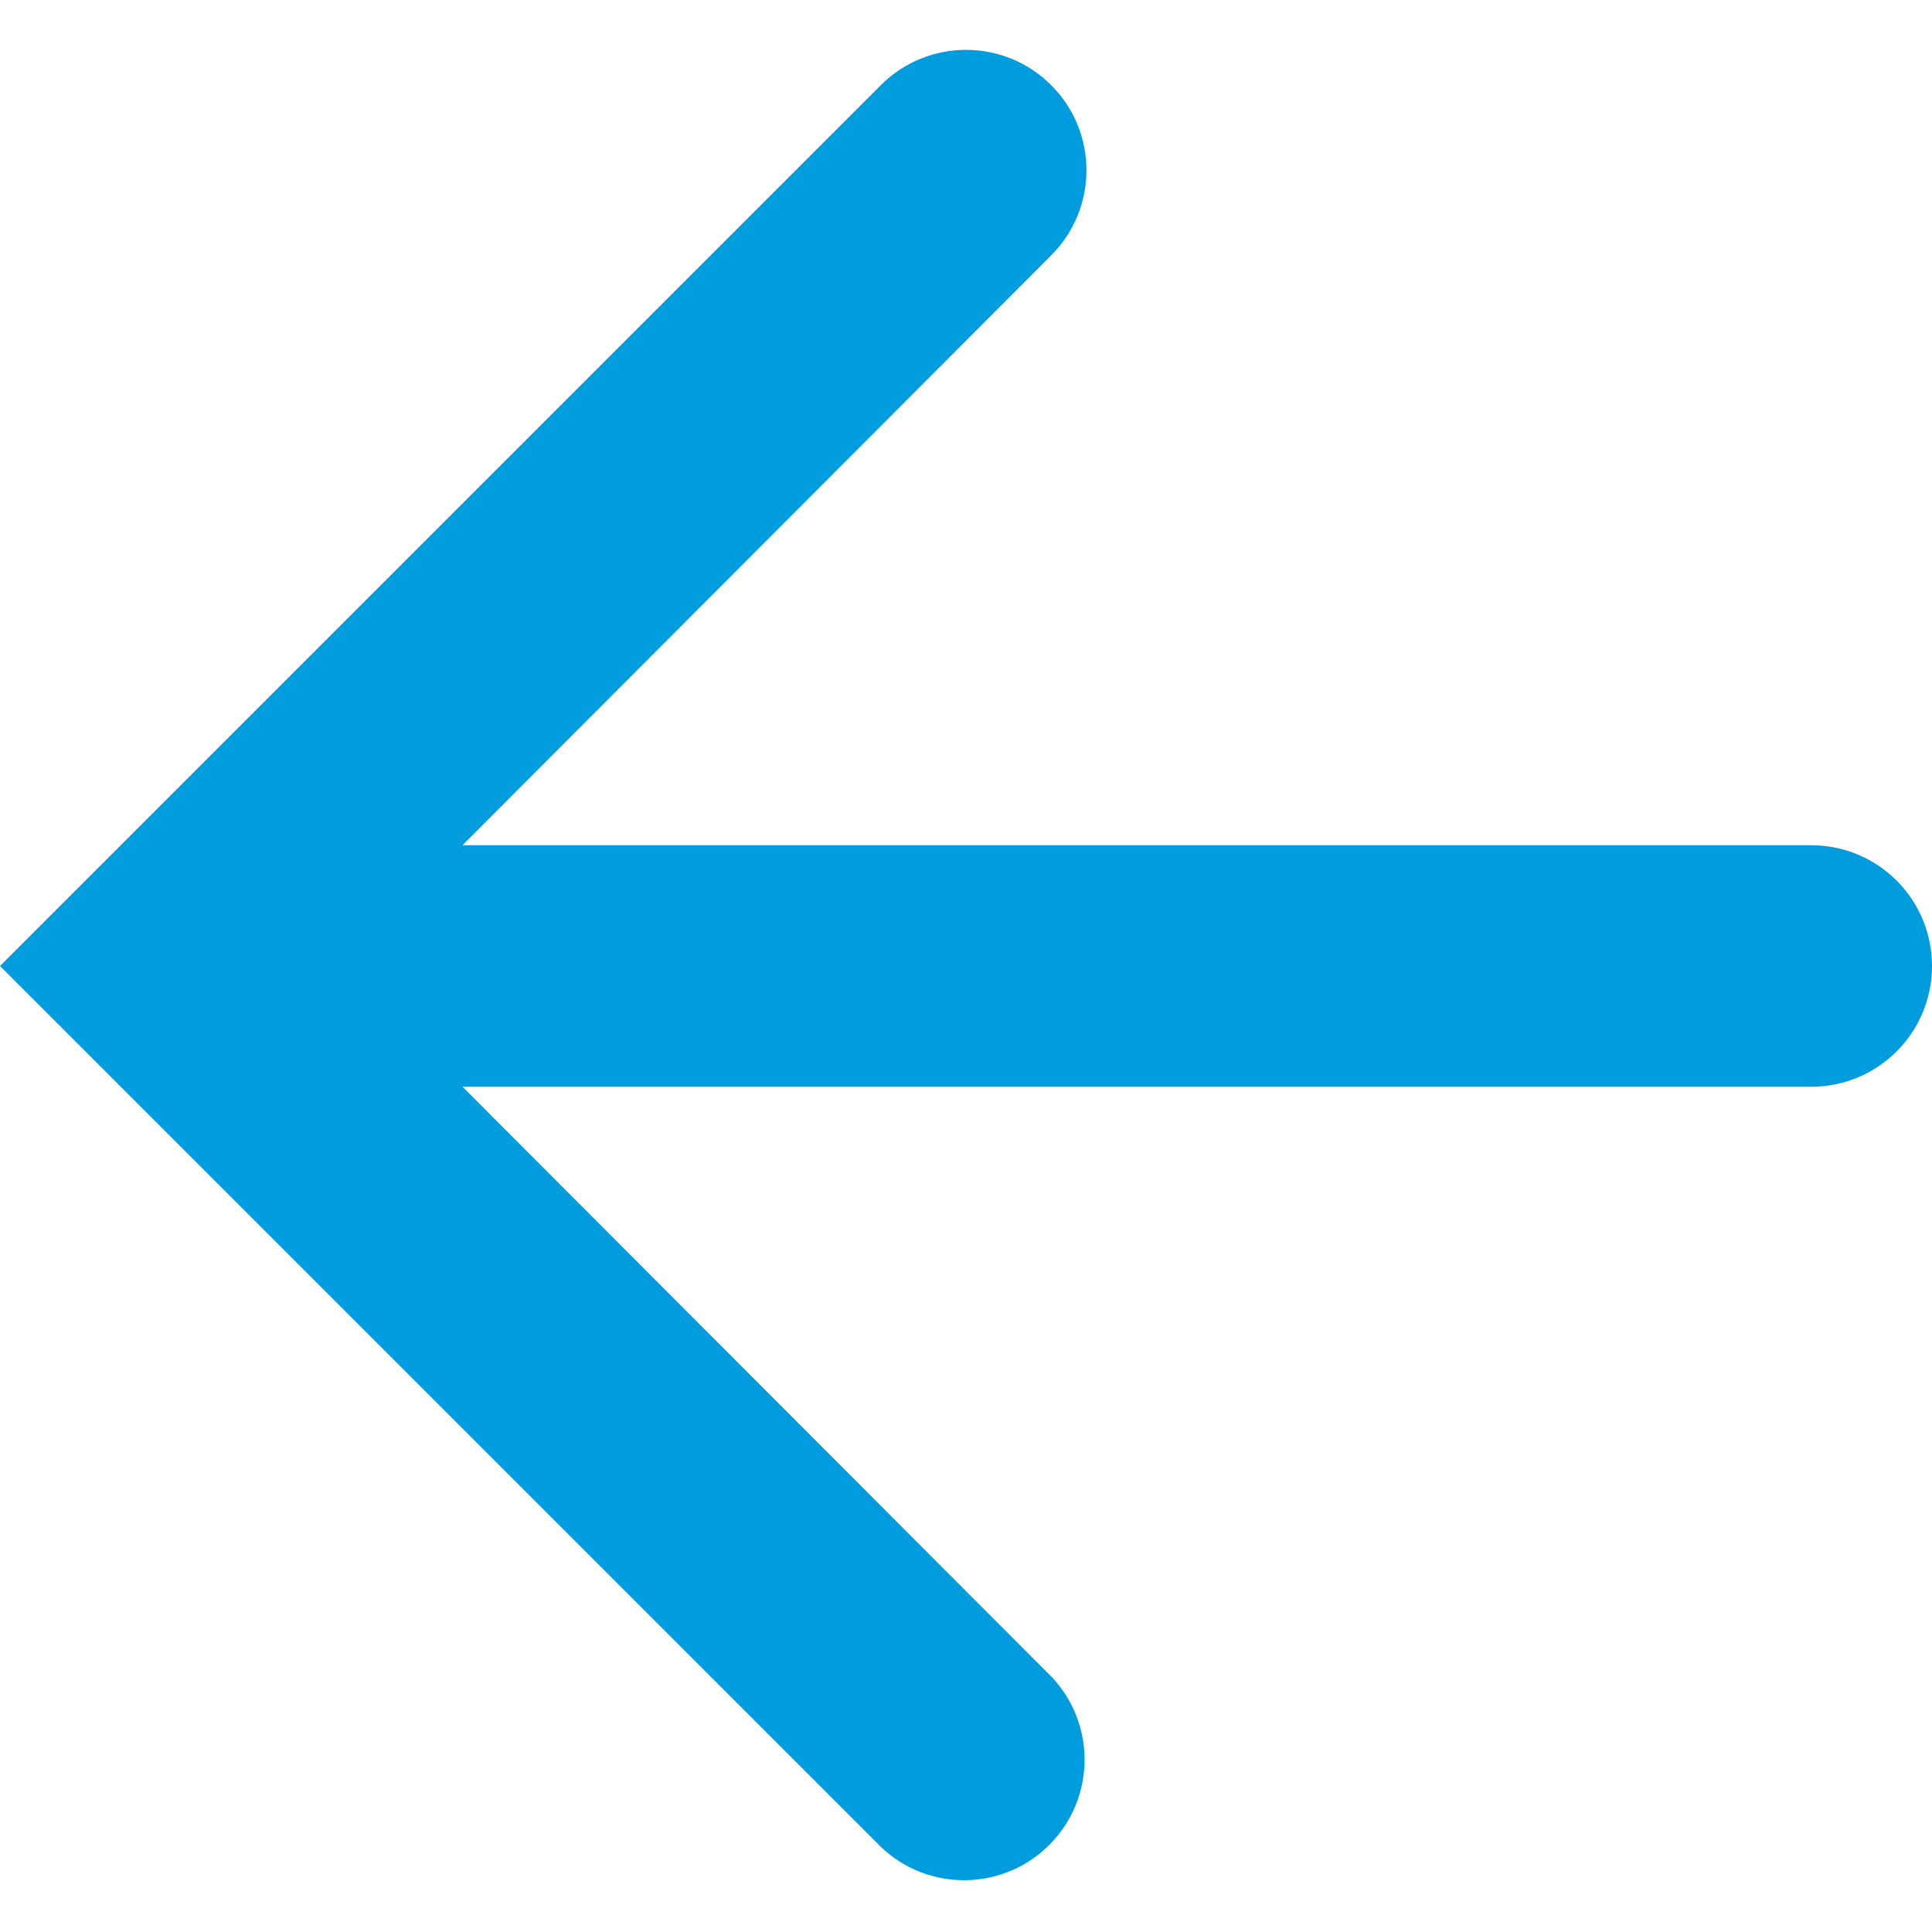
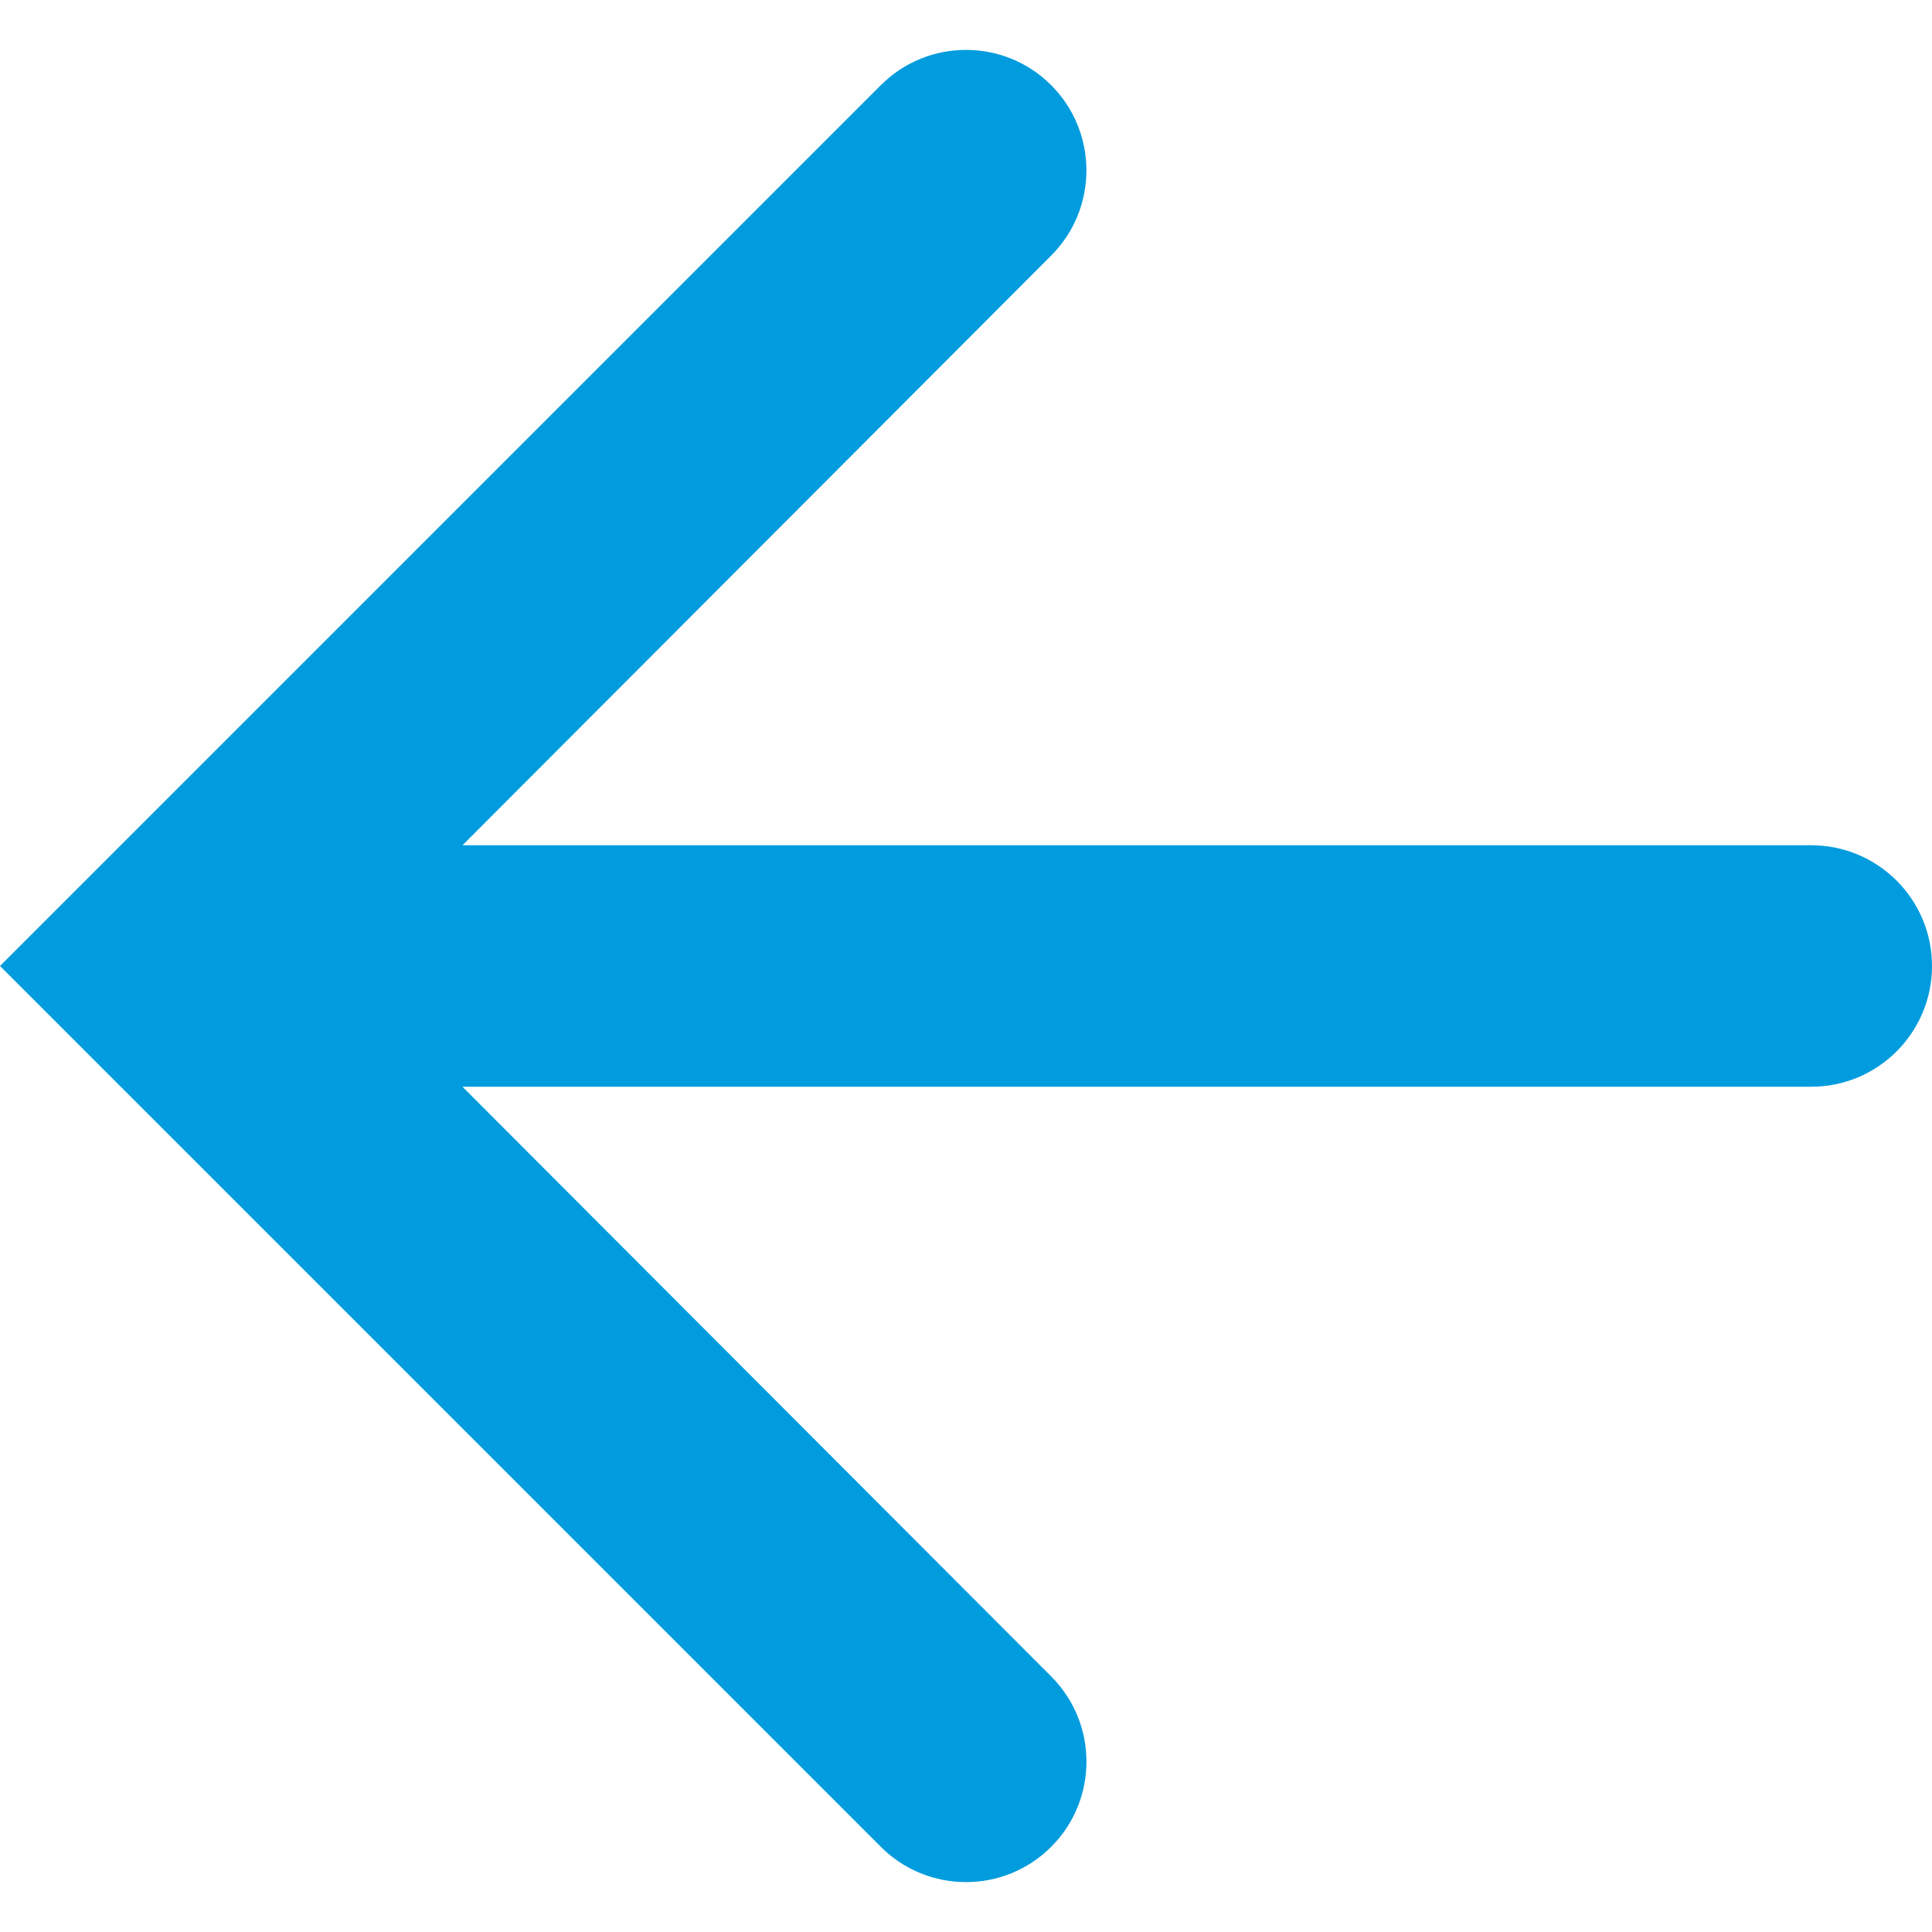
<svg xmlns="http://www.w3.org/2000/svg" viewBox="0 0 16 16">
-   <path d="M8.705.705c.39.39.39 1.02 0 1.41L3.83 7H15a1 1 0 1 1 0 2H3.83l4.876 4.884a.998.998 0 0 1-1.411 1.411L0 8 7.295.705a.997.997 0 0 1 1.41 0z" fill="#009CDE" fill-rule="evenodd" />
+   <path d="M8.705.705c.389.389.39 1.021.001 1.411L3.83 7H15c.552 0 1 .448 1 1s-.448 1-1 1H3.83l4.876 4.884c.389.39.389 1.021-.001 1.411-.389.389-1.021.389-1.41 0L0 8 7.295.705c.389-.389 1.021-.389 1.41 0z" fill="#009CDE" fill-rule="evenodd" />
</svg>
